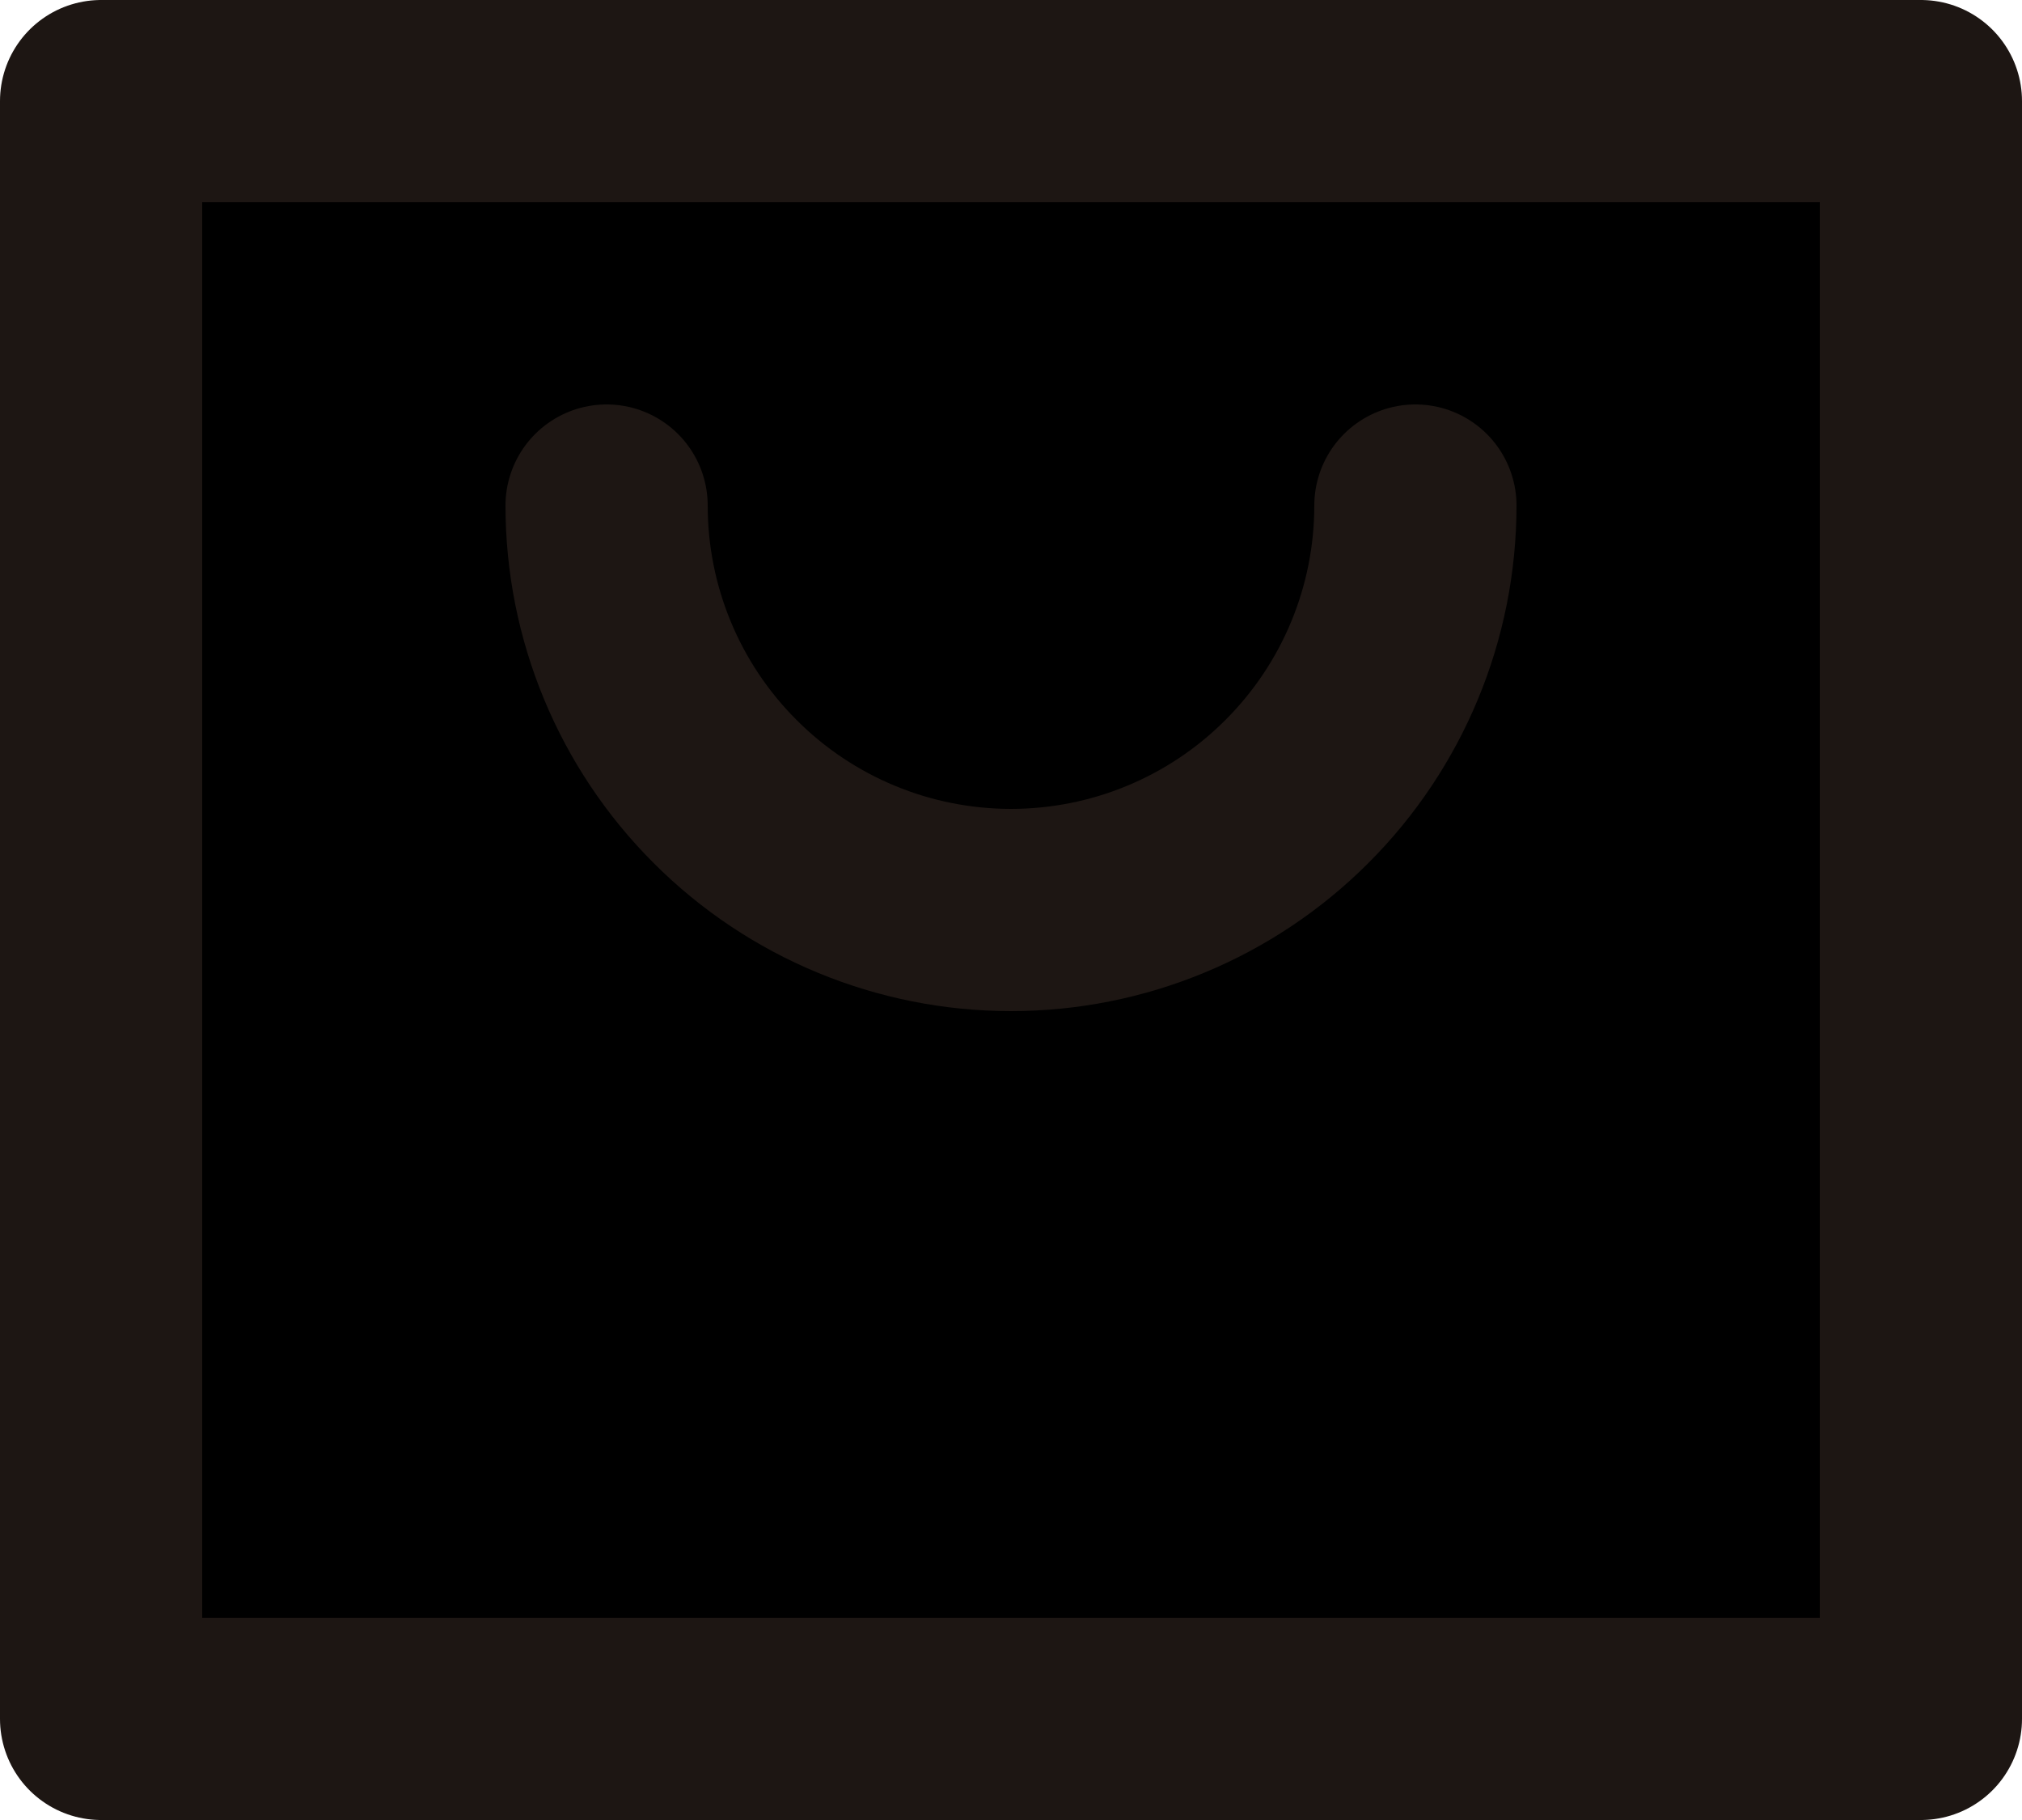
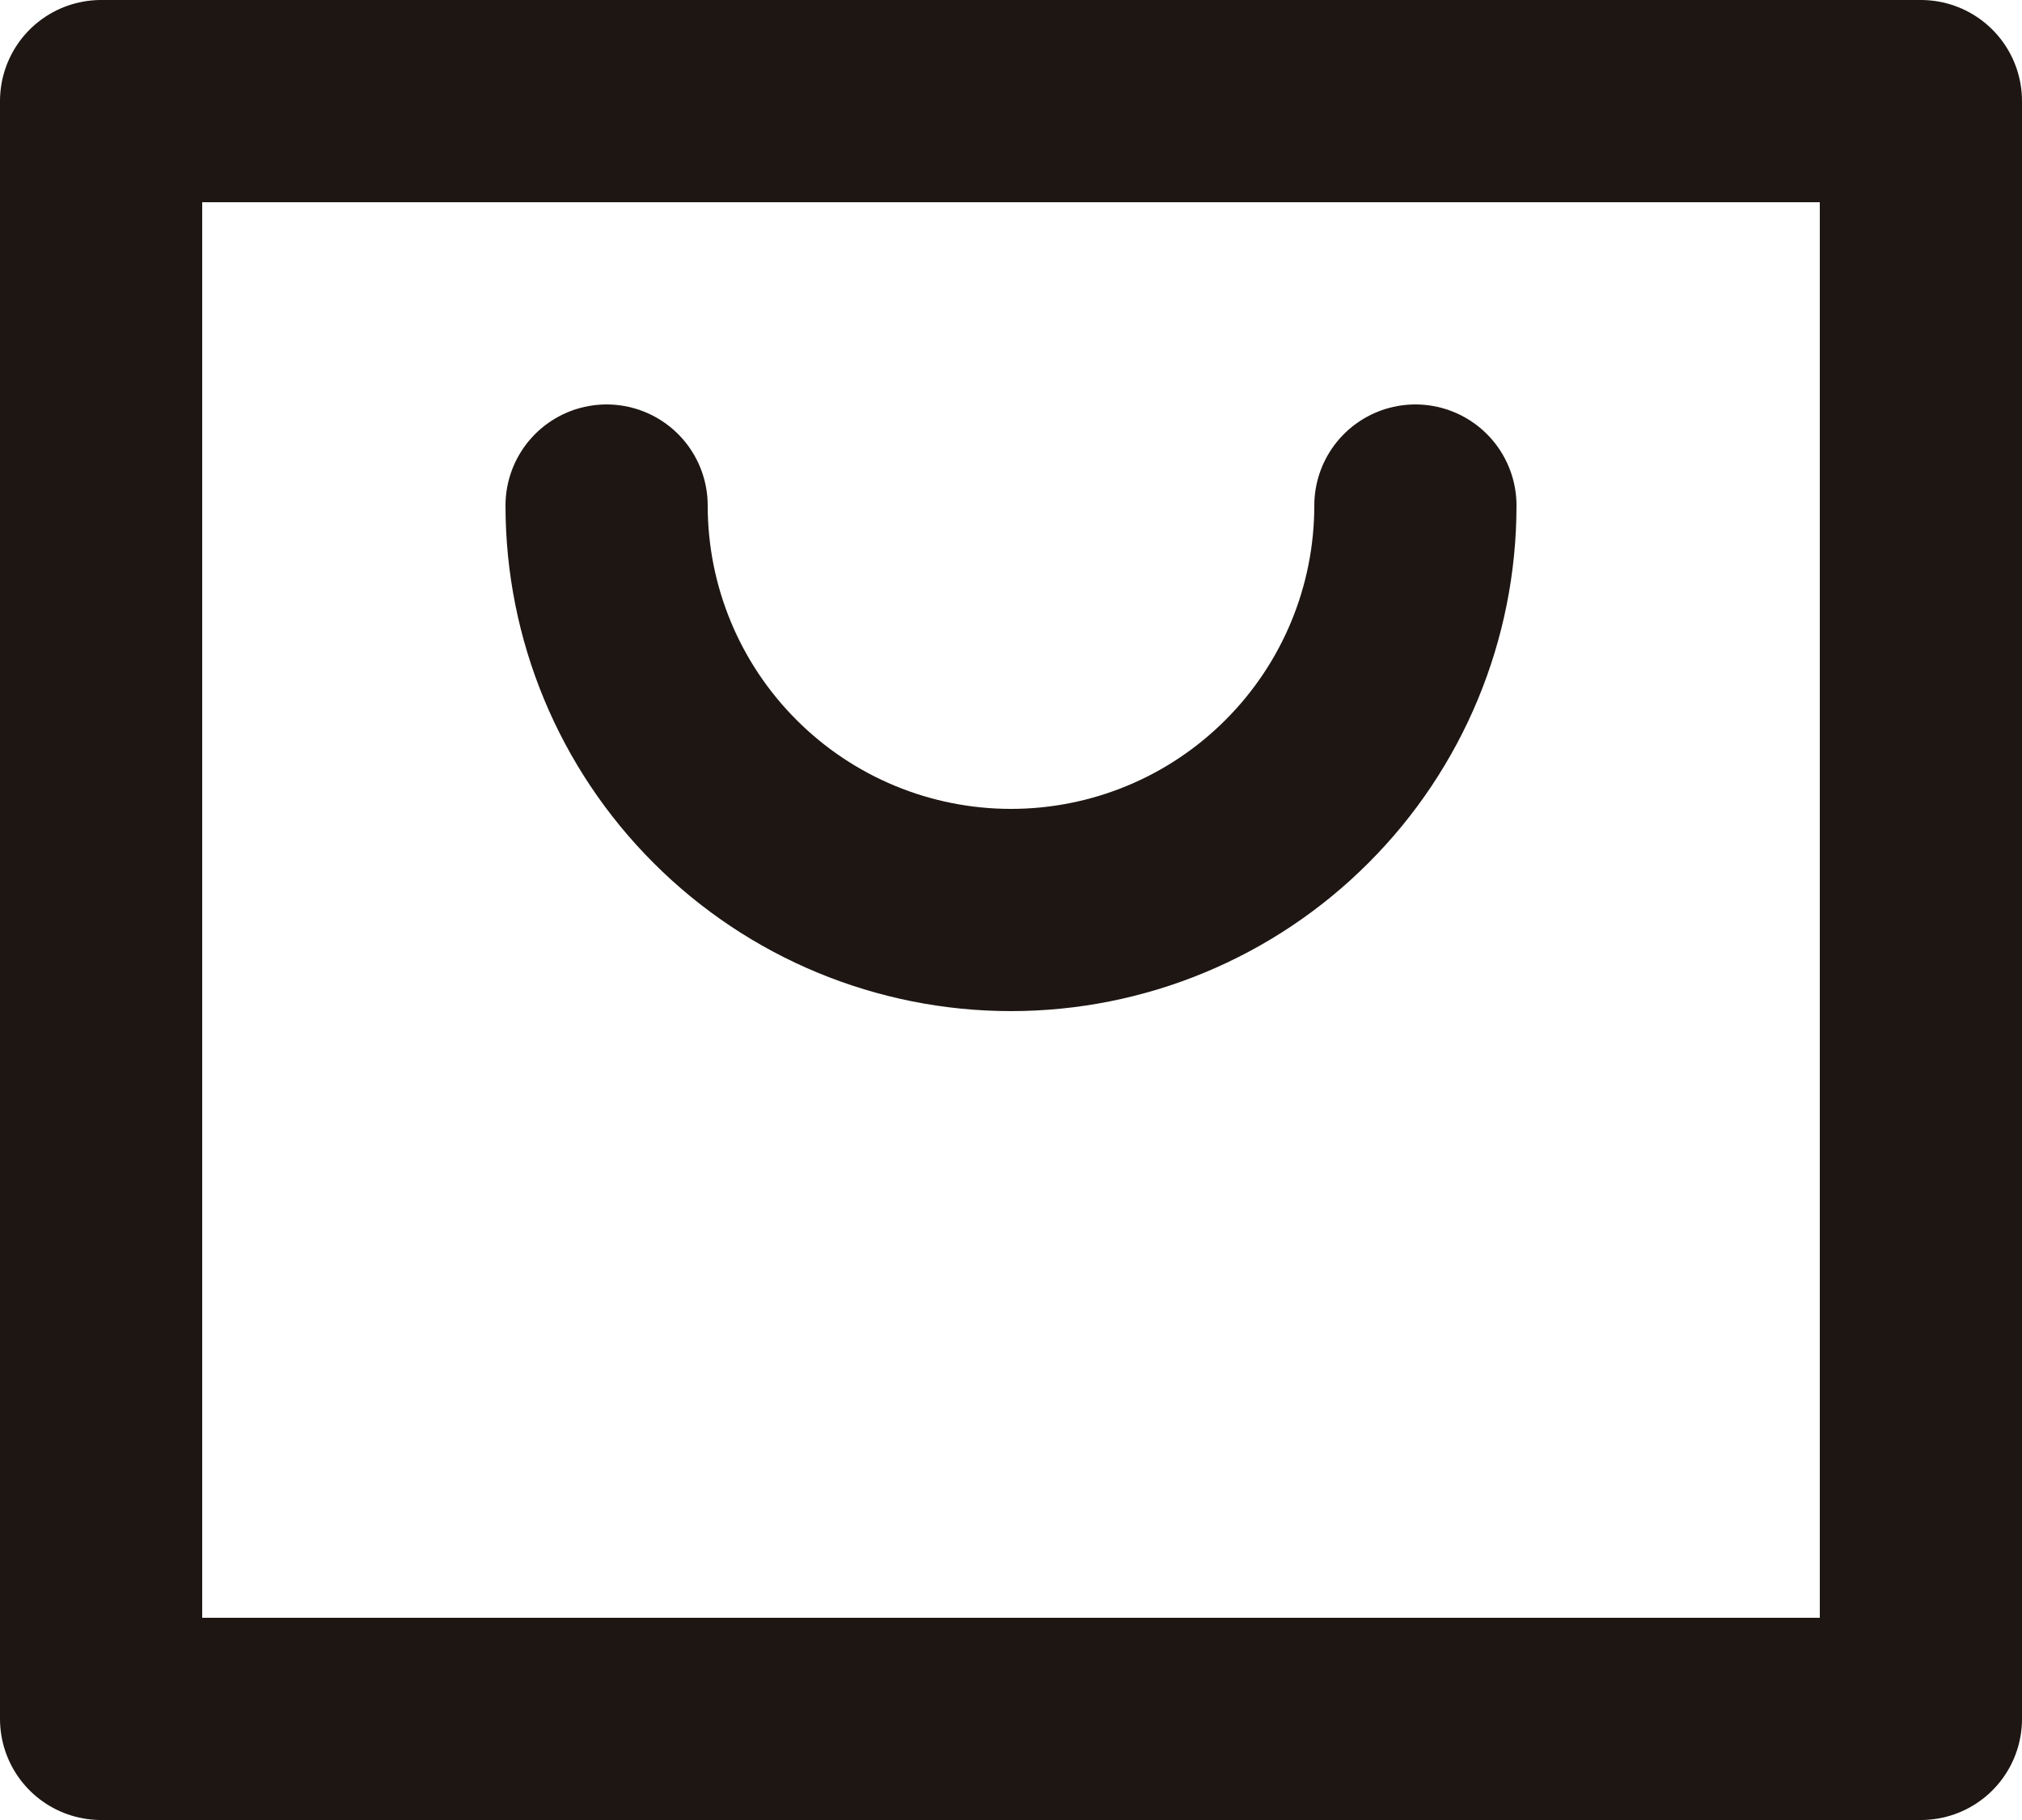
- <svg xmlns="http://www.w3.org/2000/svg" width="20" height="18" viewBox="0 0 20 18" fill="currentColor">
-   <path d="M14 5C14 6.061 13.579 7.078 12.828 7.828C12.078 8.579 11.061 9 10 9C8.939 9 7.922 8.579 7.172 7.828C6.421 7.078 6 6.061 6 5M1 1H19V17H1V1Z" stroke="#1D1613" fill="currentColor" stroke-width="2" stroke-linecap="round" stroke-linejoin="round" />
+ <svg xmlns="http://www.w3.org/2000/svg" width="20" height="18" viewBox="0 0 20 18" fill="none">
+   <path d="M14 5C14 6.061 13.579 7.078 12.828 7.828C12.078 8.579 11.061 9 10 9C8.939 9 7.922 8.579 7.172 7.828C6.421 7.078 6 6.061 6 5M1 1H19V17H1V1Z" stroke="#1D1613" fill="none" stroke-width="2" stroke-linecap="round" stroke-linejoin="round" />
</svg>
